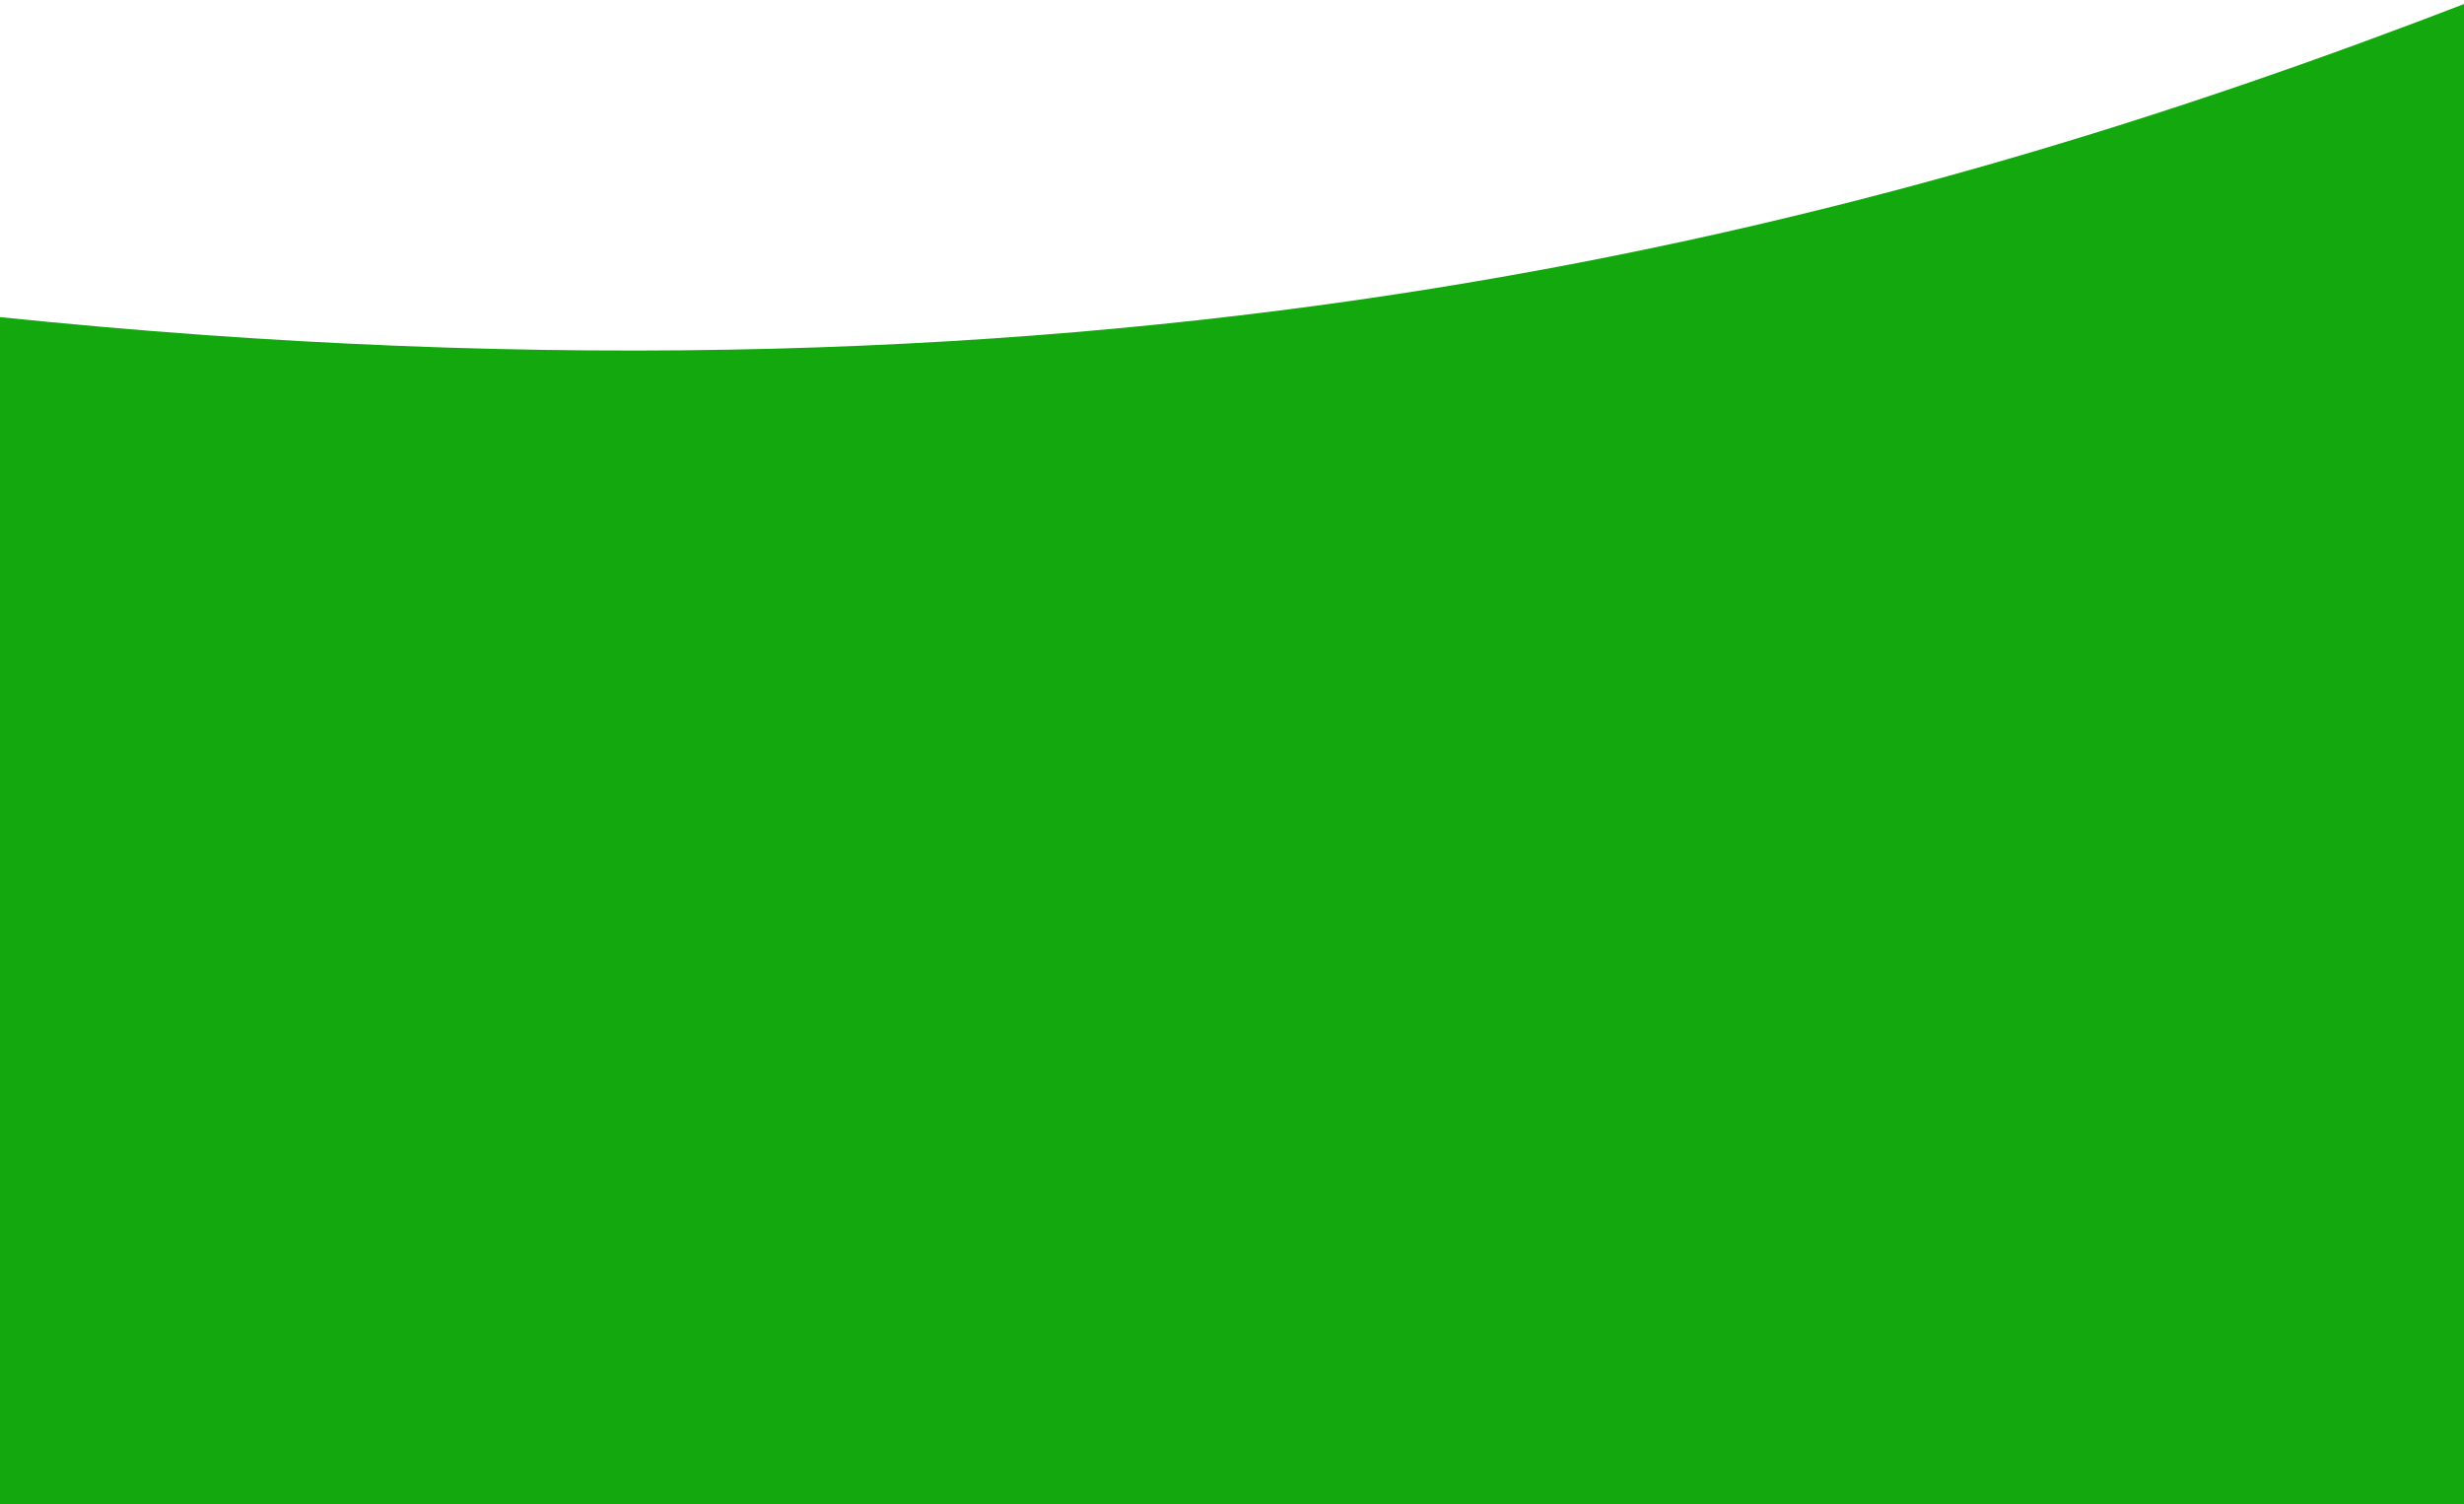
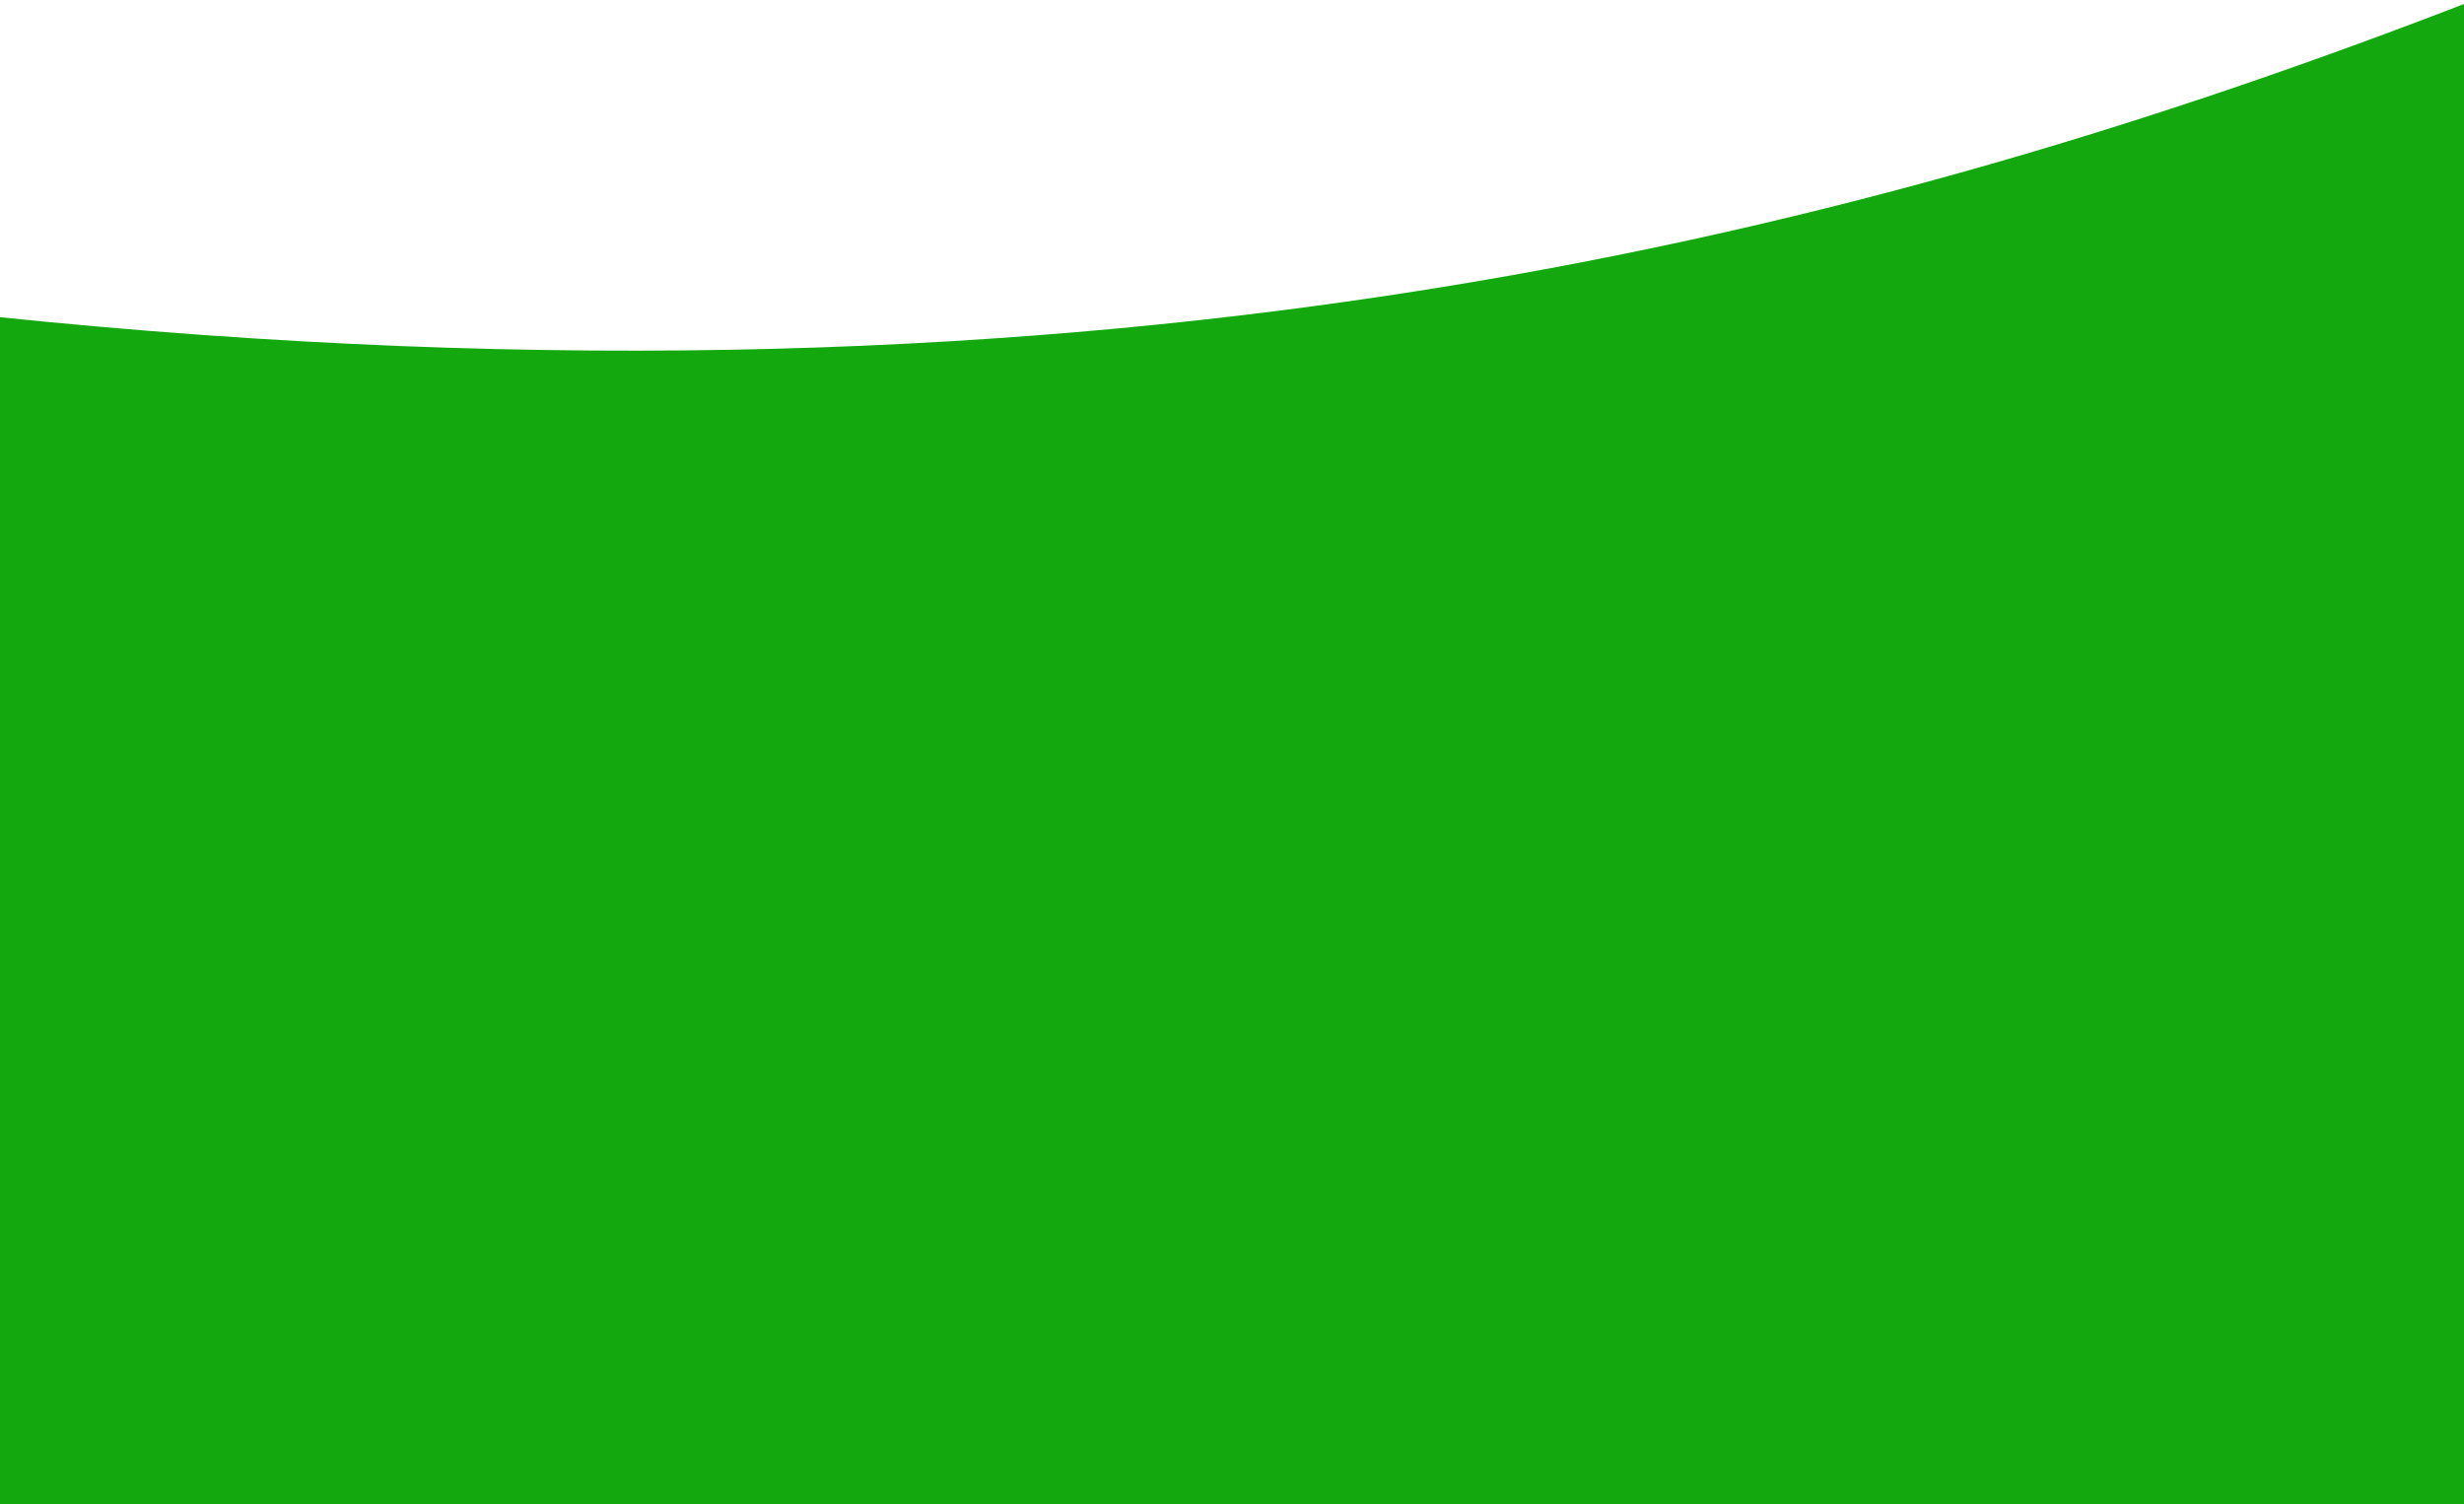
- <svg xmlns="http://www.w3.org/2000/svg" width="590px" height="360px" viewBox="0 0 589 360" version="1.1">
+ <svg xmlns="http://www.w3.org/2000/svg" width="675px" height="412px" viewBox="0 0 675 412" version="1.1">
  <g id="surface1">
-     <path style=" stroke:none;fill-rule:nonzero;fill:rgb(7.843%,65.882%,5.882%);fill-opacity:1;" d="M -1.512 403.867 L -1.512 75.832 C 267.66 103.688 449.109 55.199 591.266 0.293 L 591.266 403.867 Z M -1.512 403.867 " />
+     <path style=" stroke:none;fill-rule:nonzero;fill:rgb(7.843%,65.882%,5.882%);fill-opacity:1;" d="M -1.156 462.203 L -1.156 86.785 C 306.793 118.664 514.383 63.172 677.02 0.336 L 677.02 462.203 Z M -1.156 462.203 " />
  </g>
</svg>
